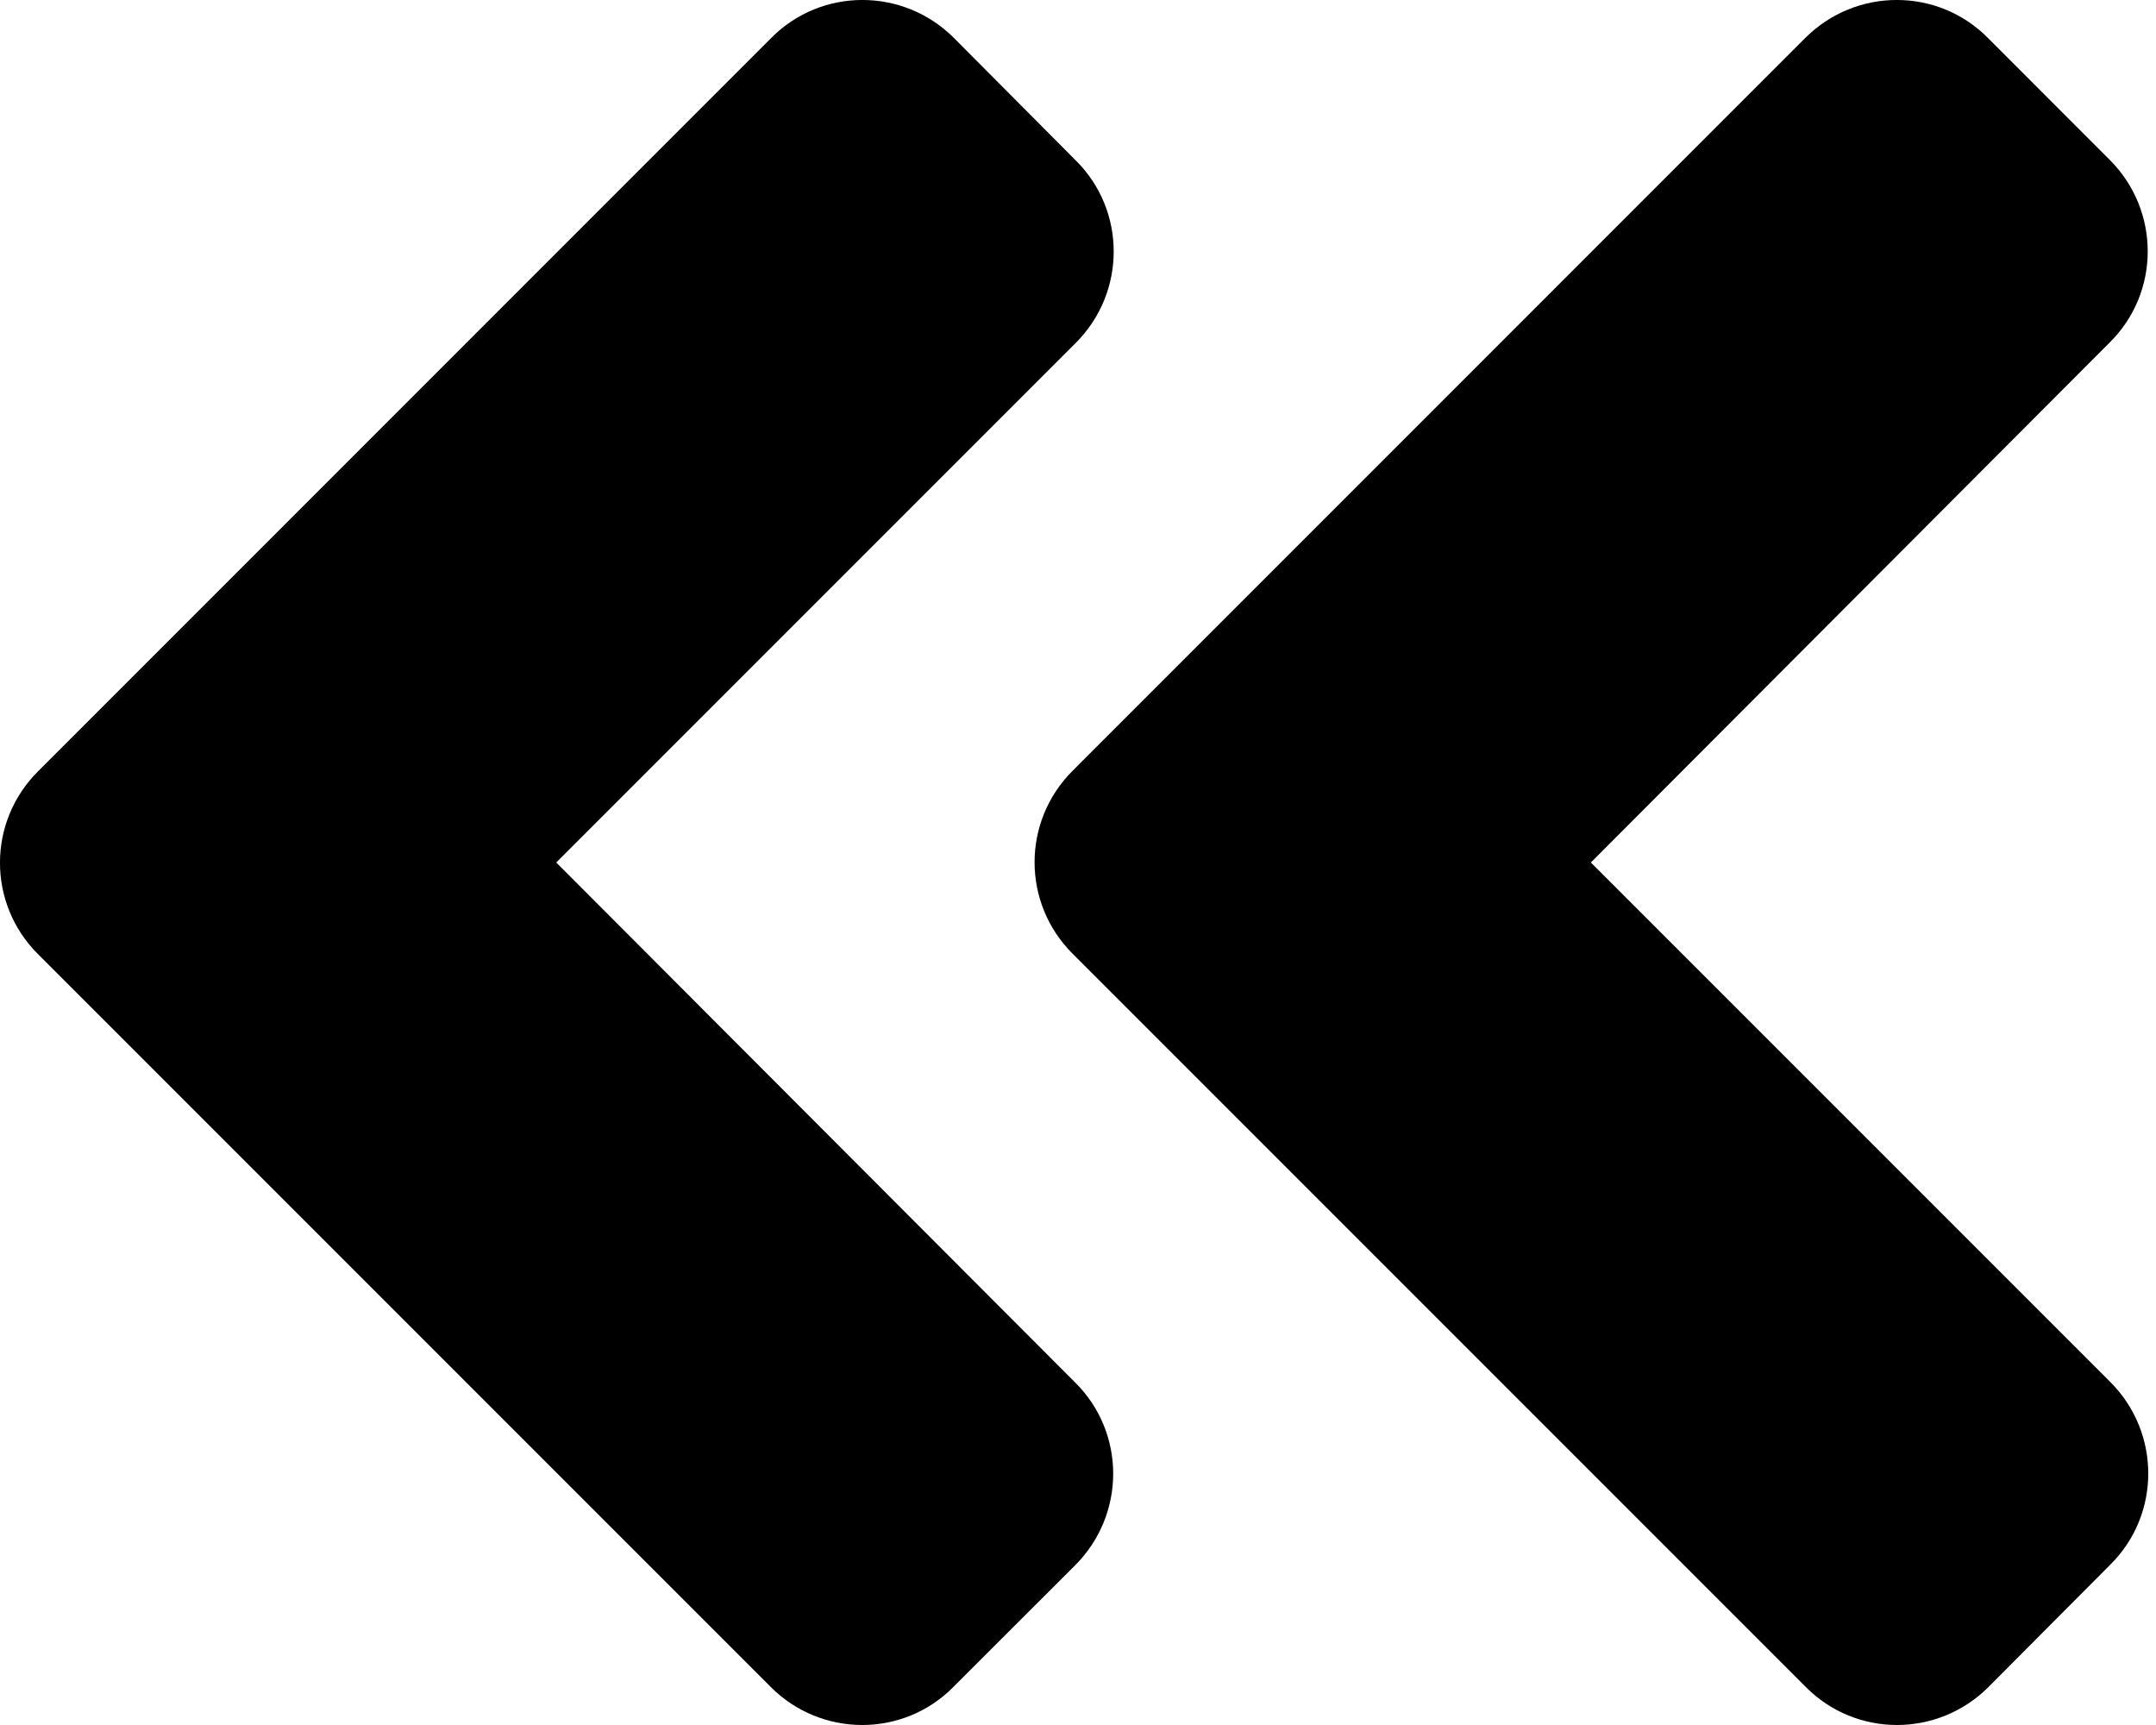
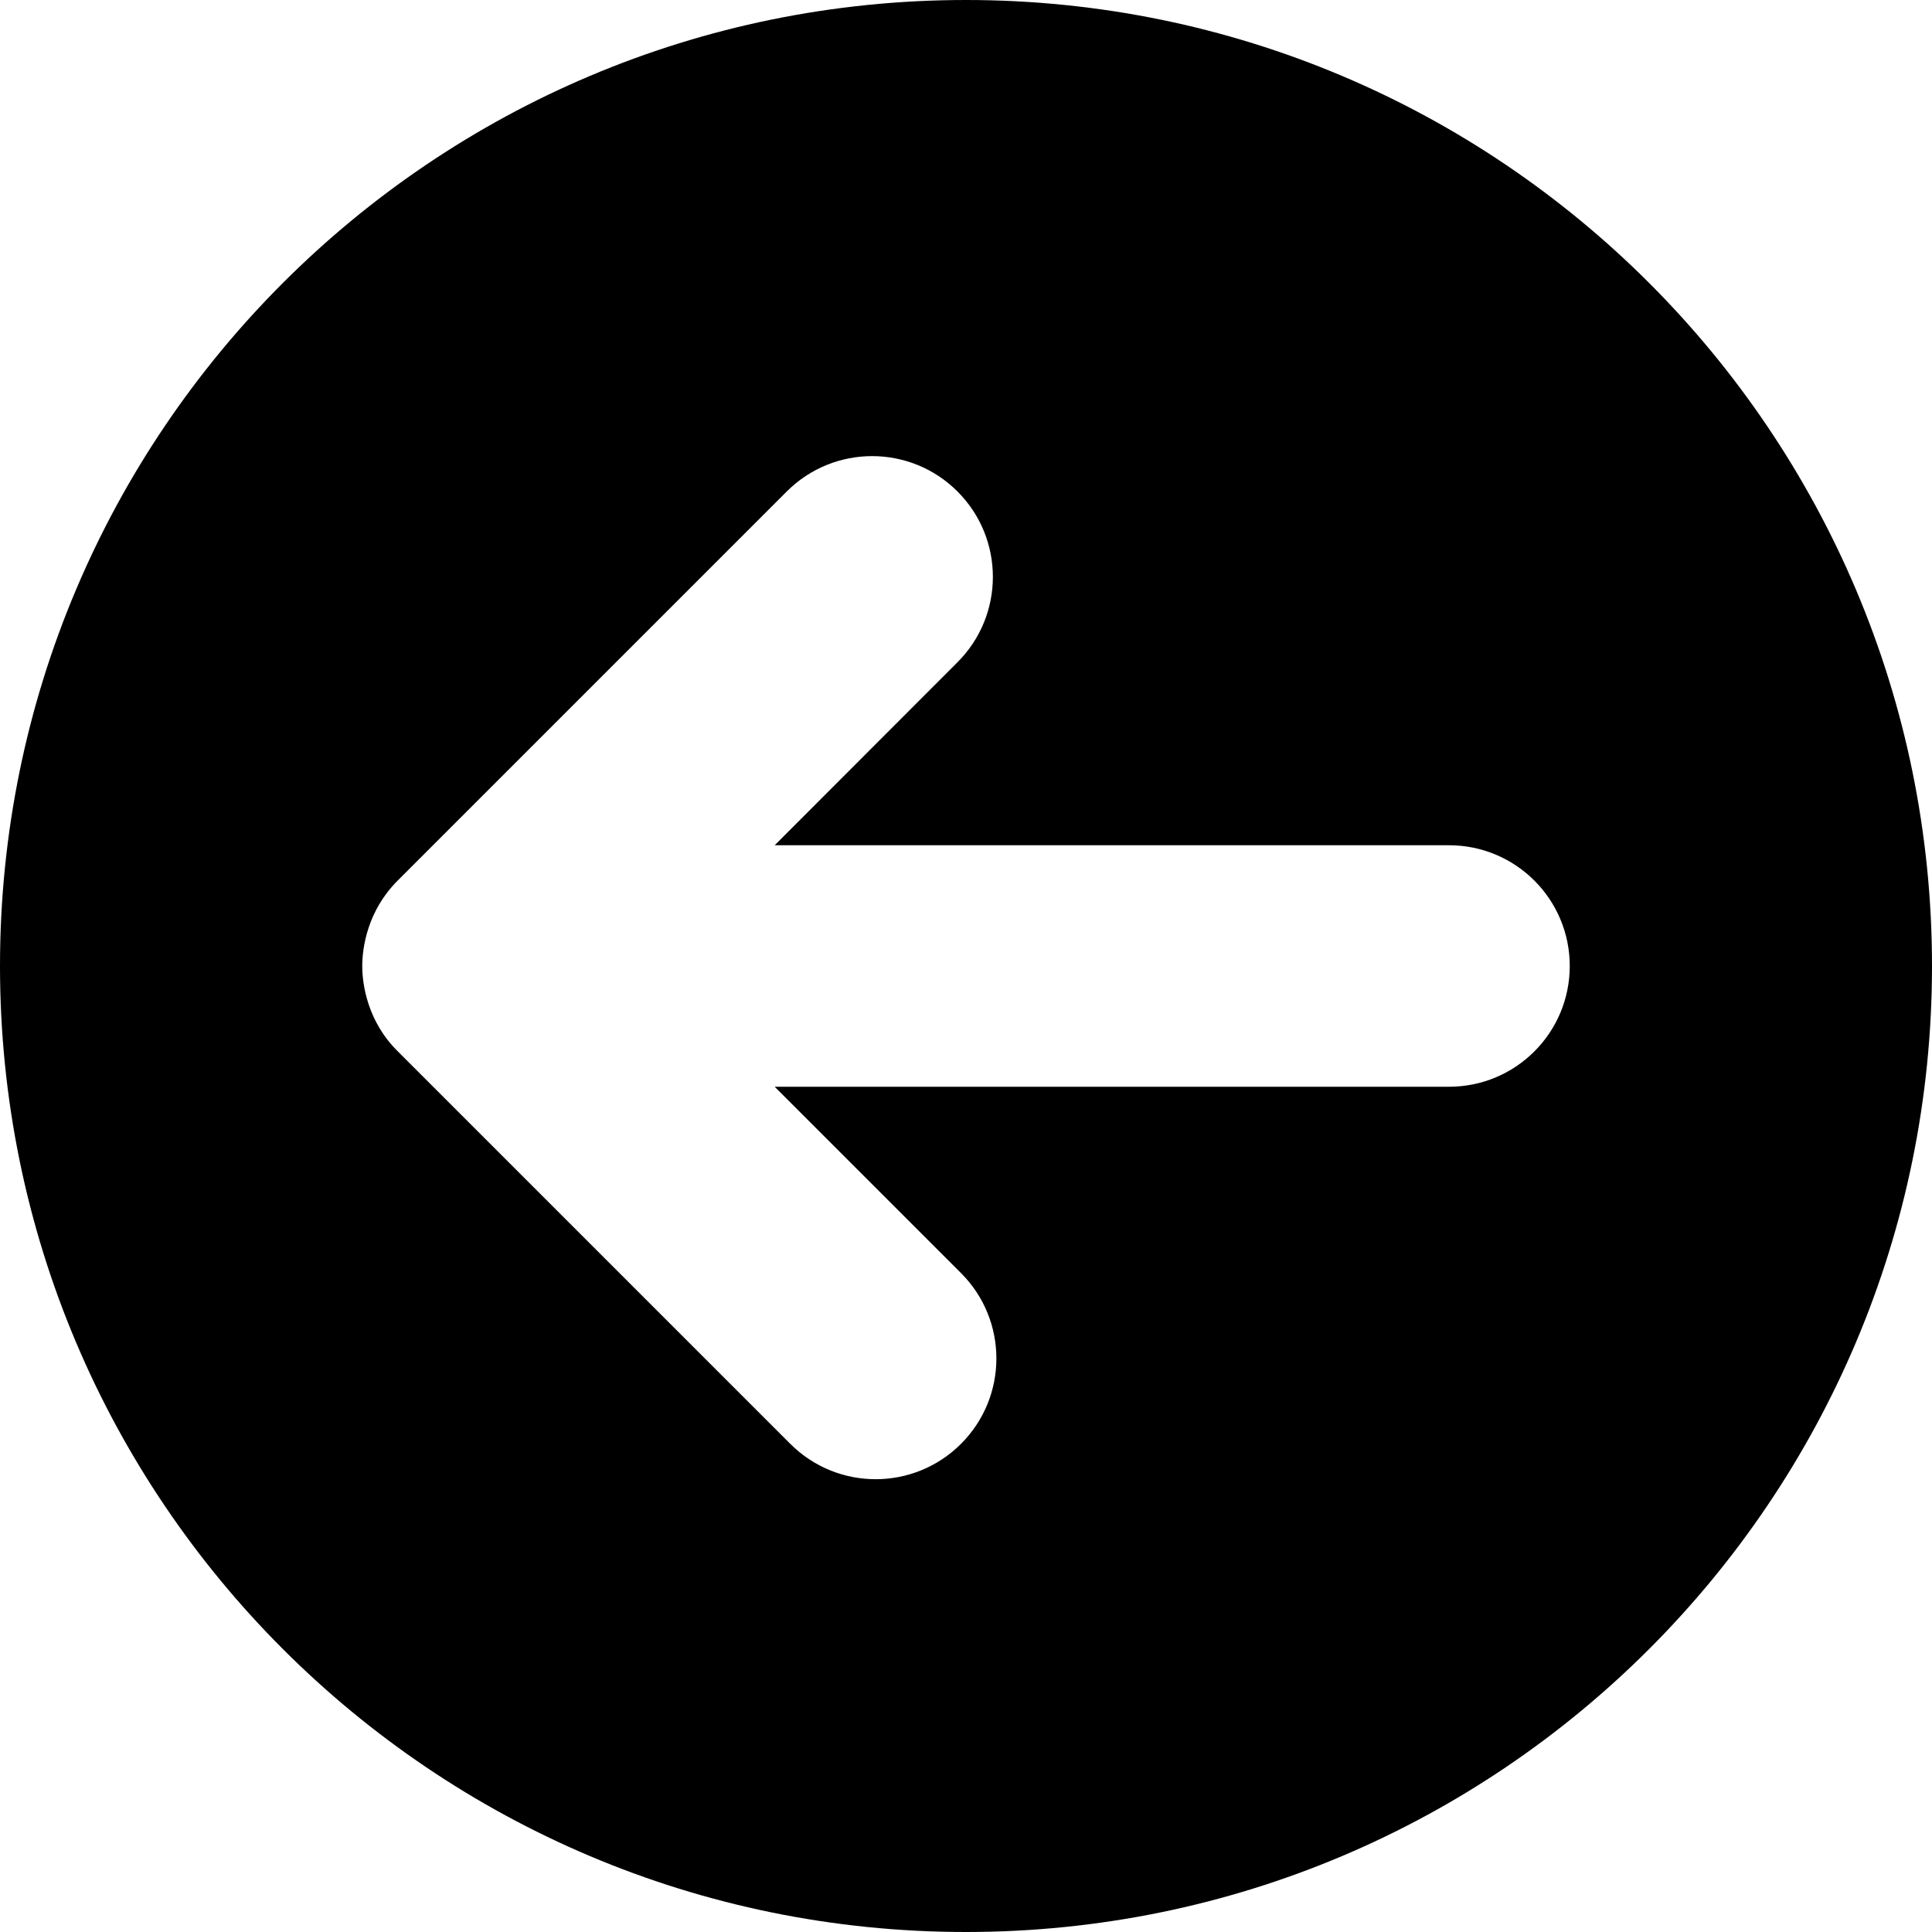
- <svg xmlns="http://www.w3.org/2000/svg" width="25" height="20" viewBox="0 0 25 20" fill="none">
-   <path d="M12.436 8.938L20.933 0.44C21.521 -0.147 22.47 -0.147 23.051 0.44L24.463 1.853C25.051 2.44 25.051 3.39 24.463 3.971L18.447 10L24.47 16.023C25.057 16.61 25.057 17.56 24.47 18.141L23.058 19.559C22.47 20.147 21.521 20.147 20.939 19.559L12.442 11.062C11.849 10.475 11.849 9.525 12.436 8.938V8.938ZM0.44 11.062L8.937 19.559C9.524 20.147 10.474 20.147 11.055 19.559L12.467 18.148C13.055 17.56 13.055 16.61 12.467 16.029L6.45 10L12.473 3.977C13.061 3.39 13.061 2.44 12.473 1.859L11.061 0.44C10.474 -0.147 9.524 -0.147 8.943 0.44L0.446 8.938C-0.148 9.525 -0.148 10.475 0.44 11.062V11.062Z" fill="black" />
+ <svg xmlns="http://www.w3.org/2000/svg" viewBox="0 0 512 512">
+   <path d="M256 0C114.6 0 0 114.6 0 256c0 141.4 114.6 256 256 256s256-114.6 256-256C512 114.6 397.4 0 256 0zM384 288H205.3l49.38 49.38c12.5 12.5 12.5 32.75 0 45.25s-32.75 12.5-45.25 0L105.4 278.6C97.4 270.7 96 260.9 96 256c0-4.883 1.391-14.66 9.398-22.65l103.1-103.1c12.5-12.5 32.75-12.5 45.25 0s12.5 32.75 0 45.25L205.3 224H384c17.69 0 32 14.33 32 32S401.7 288 384 288z" />
</svg>
